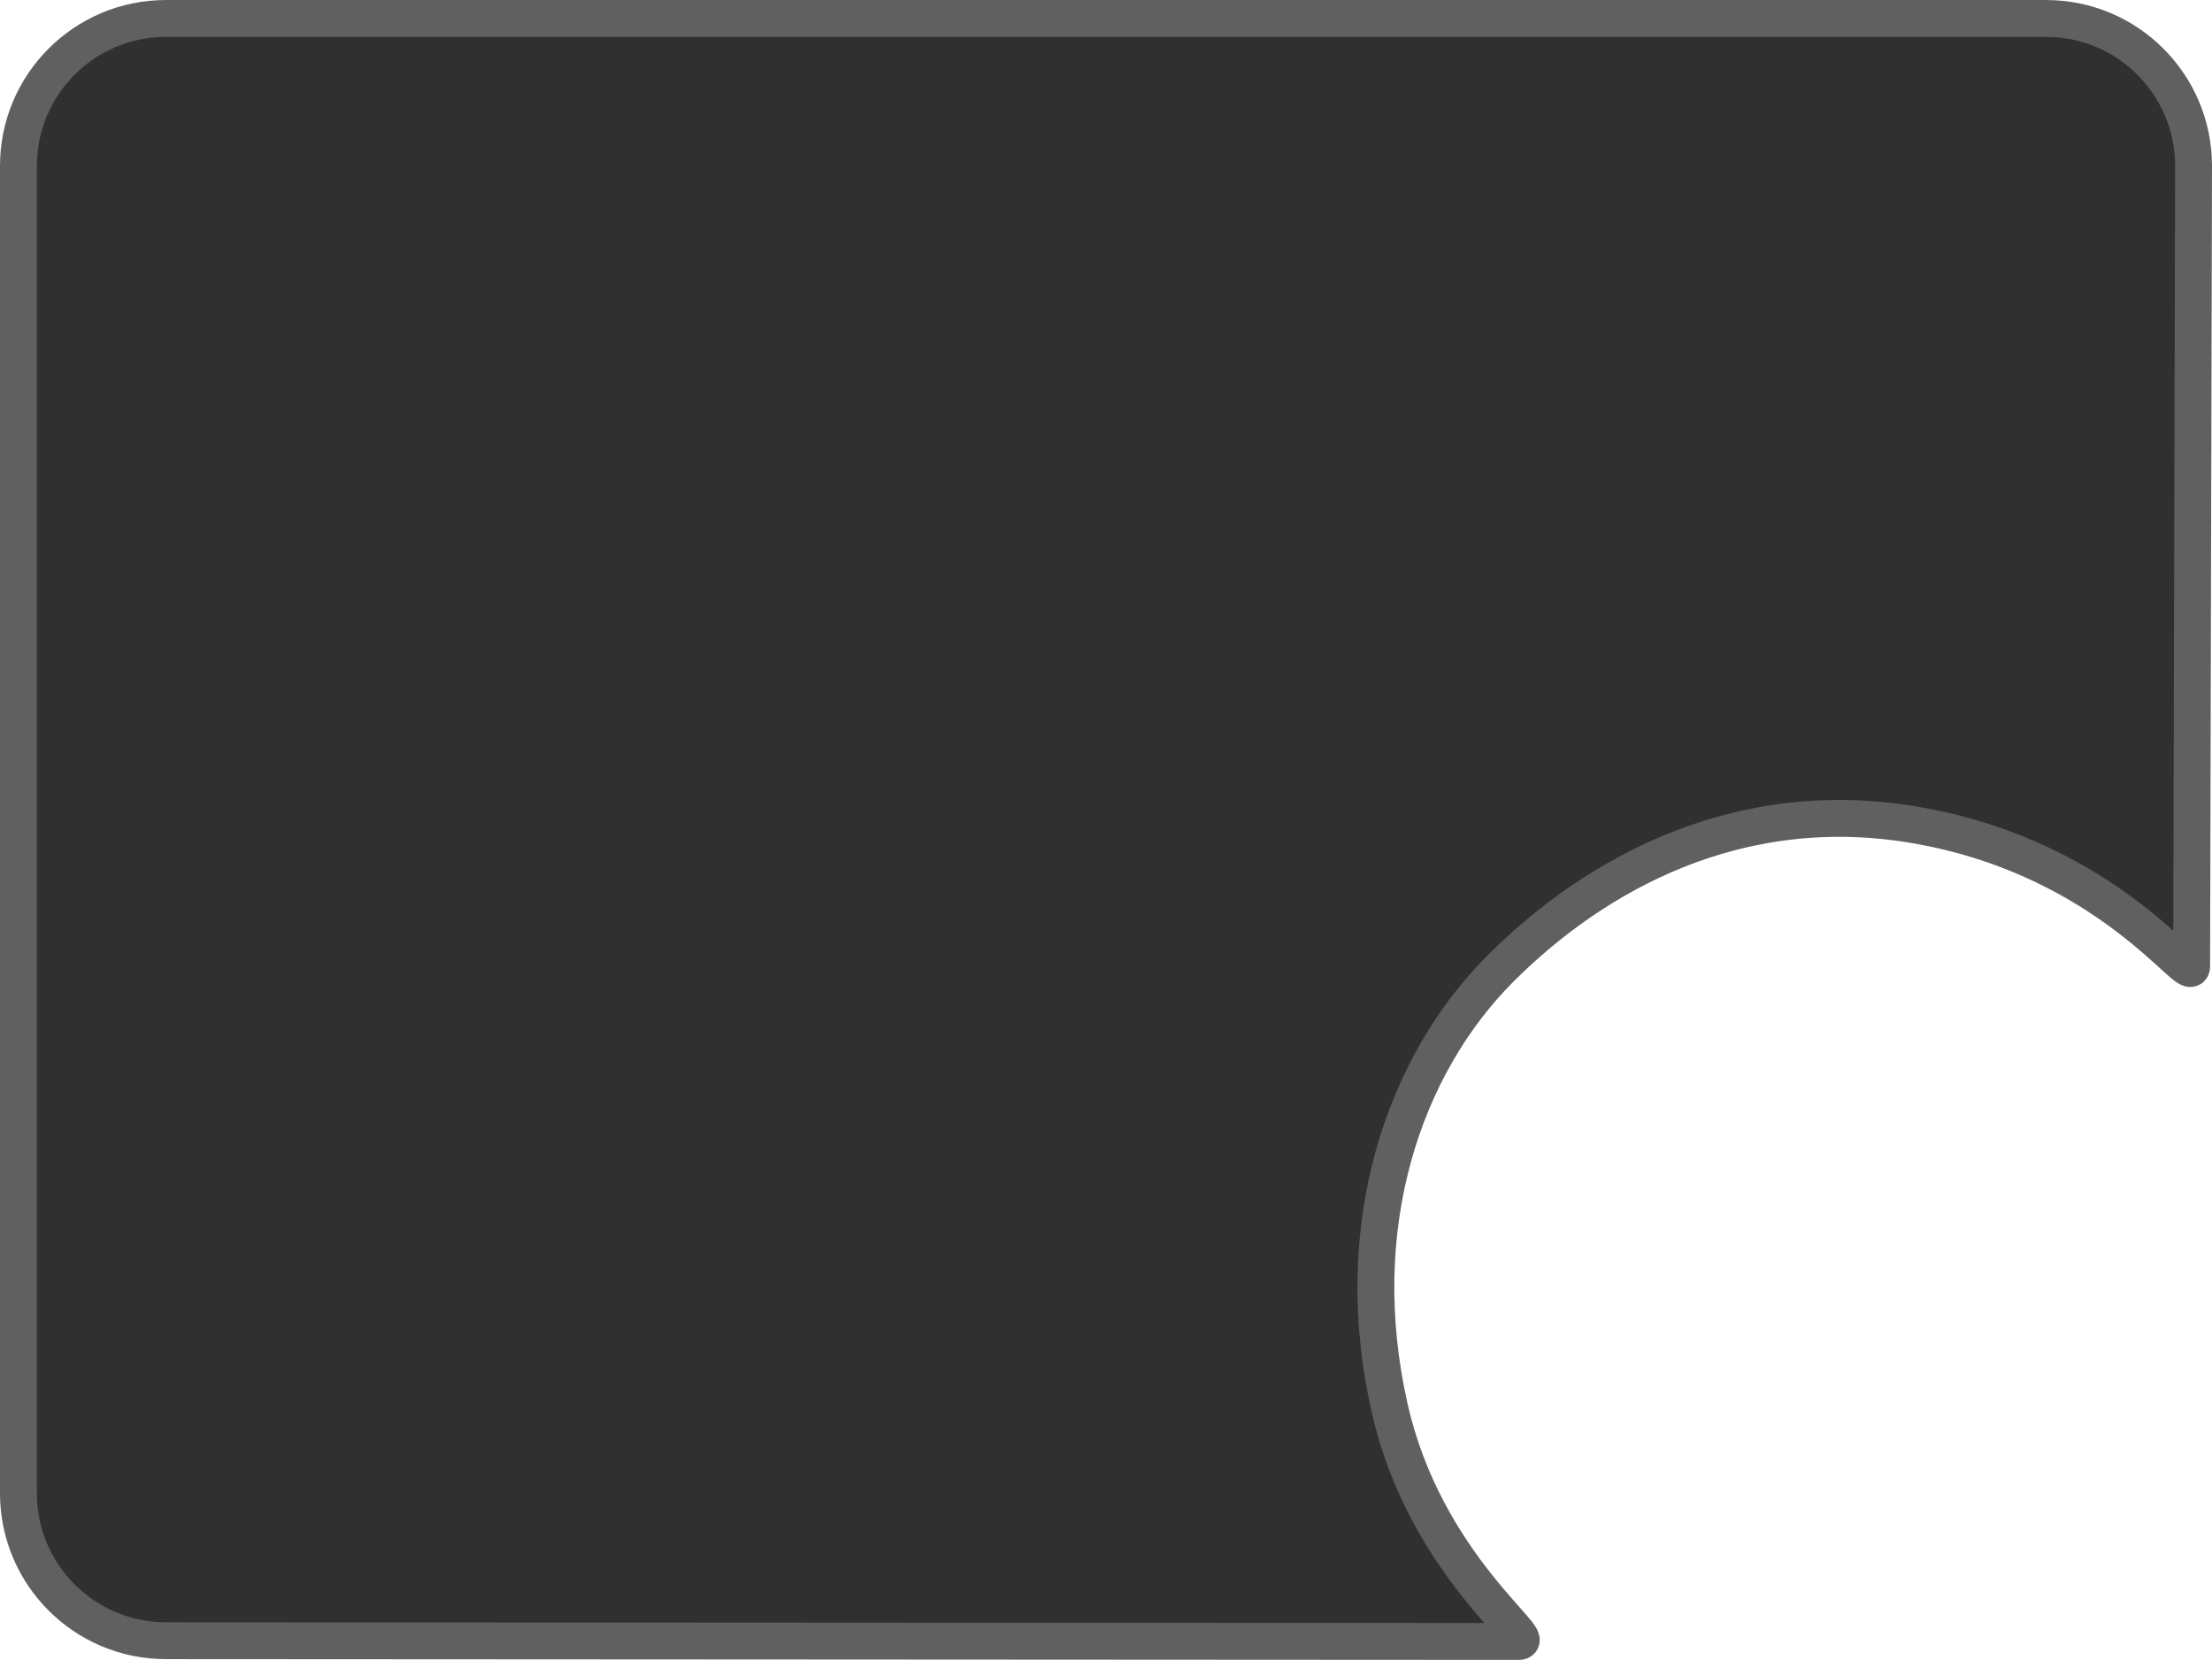
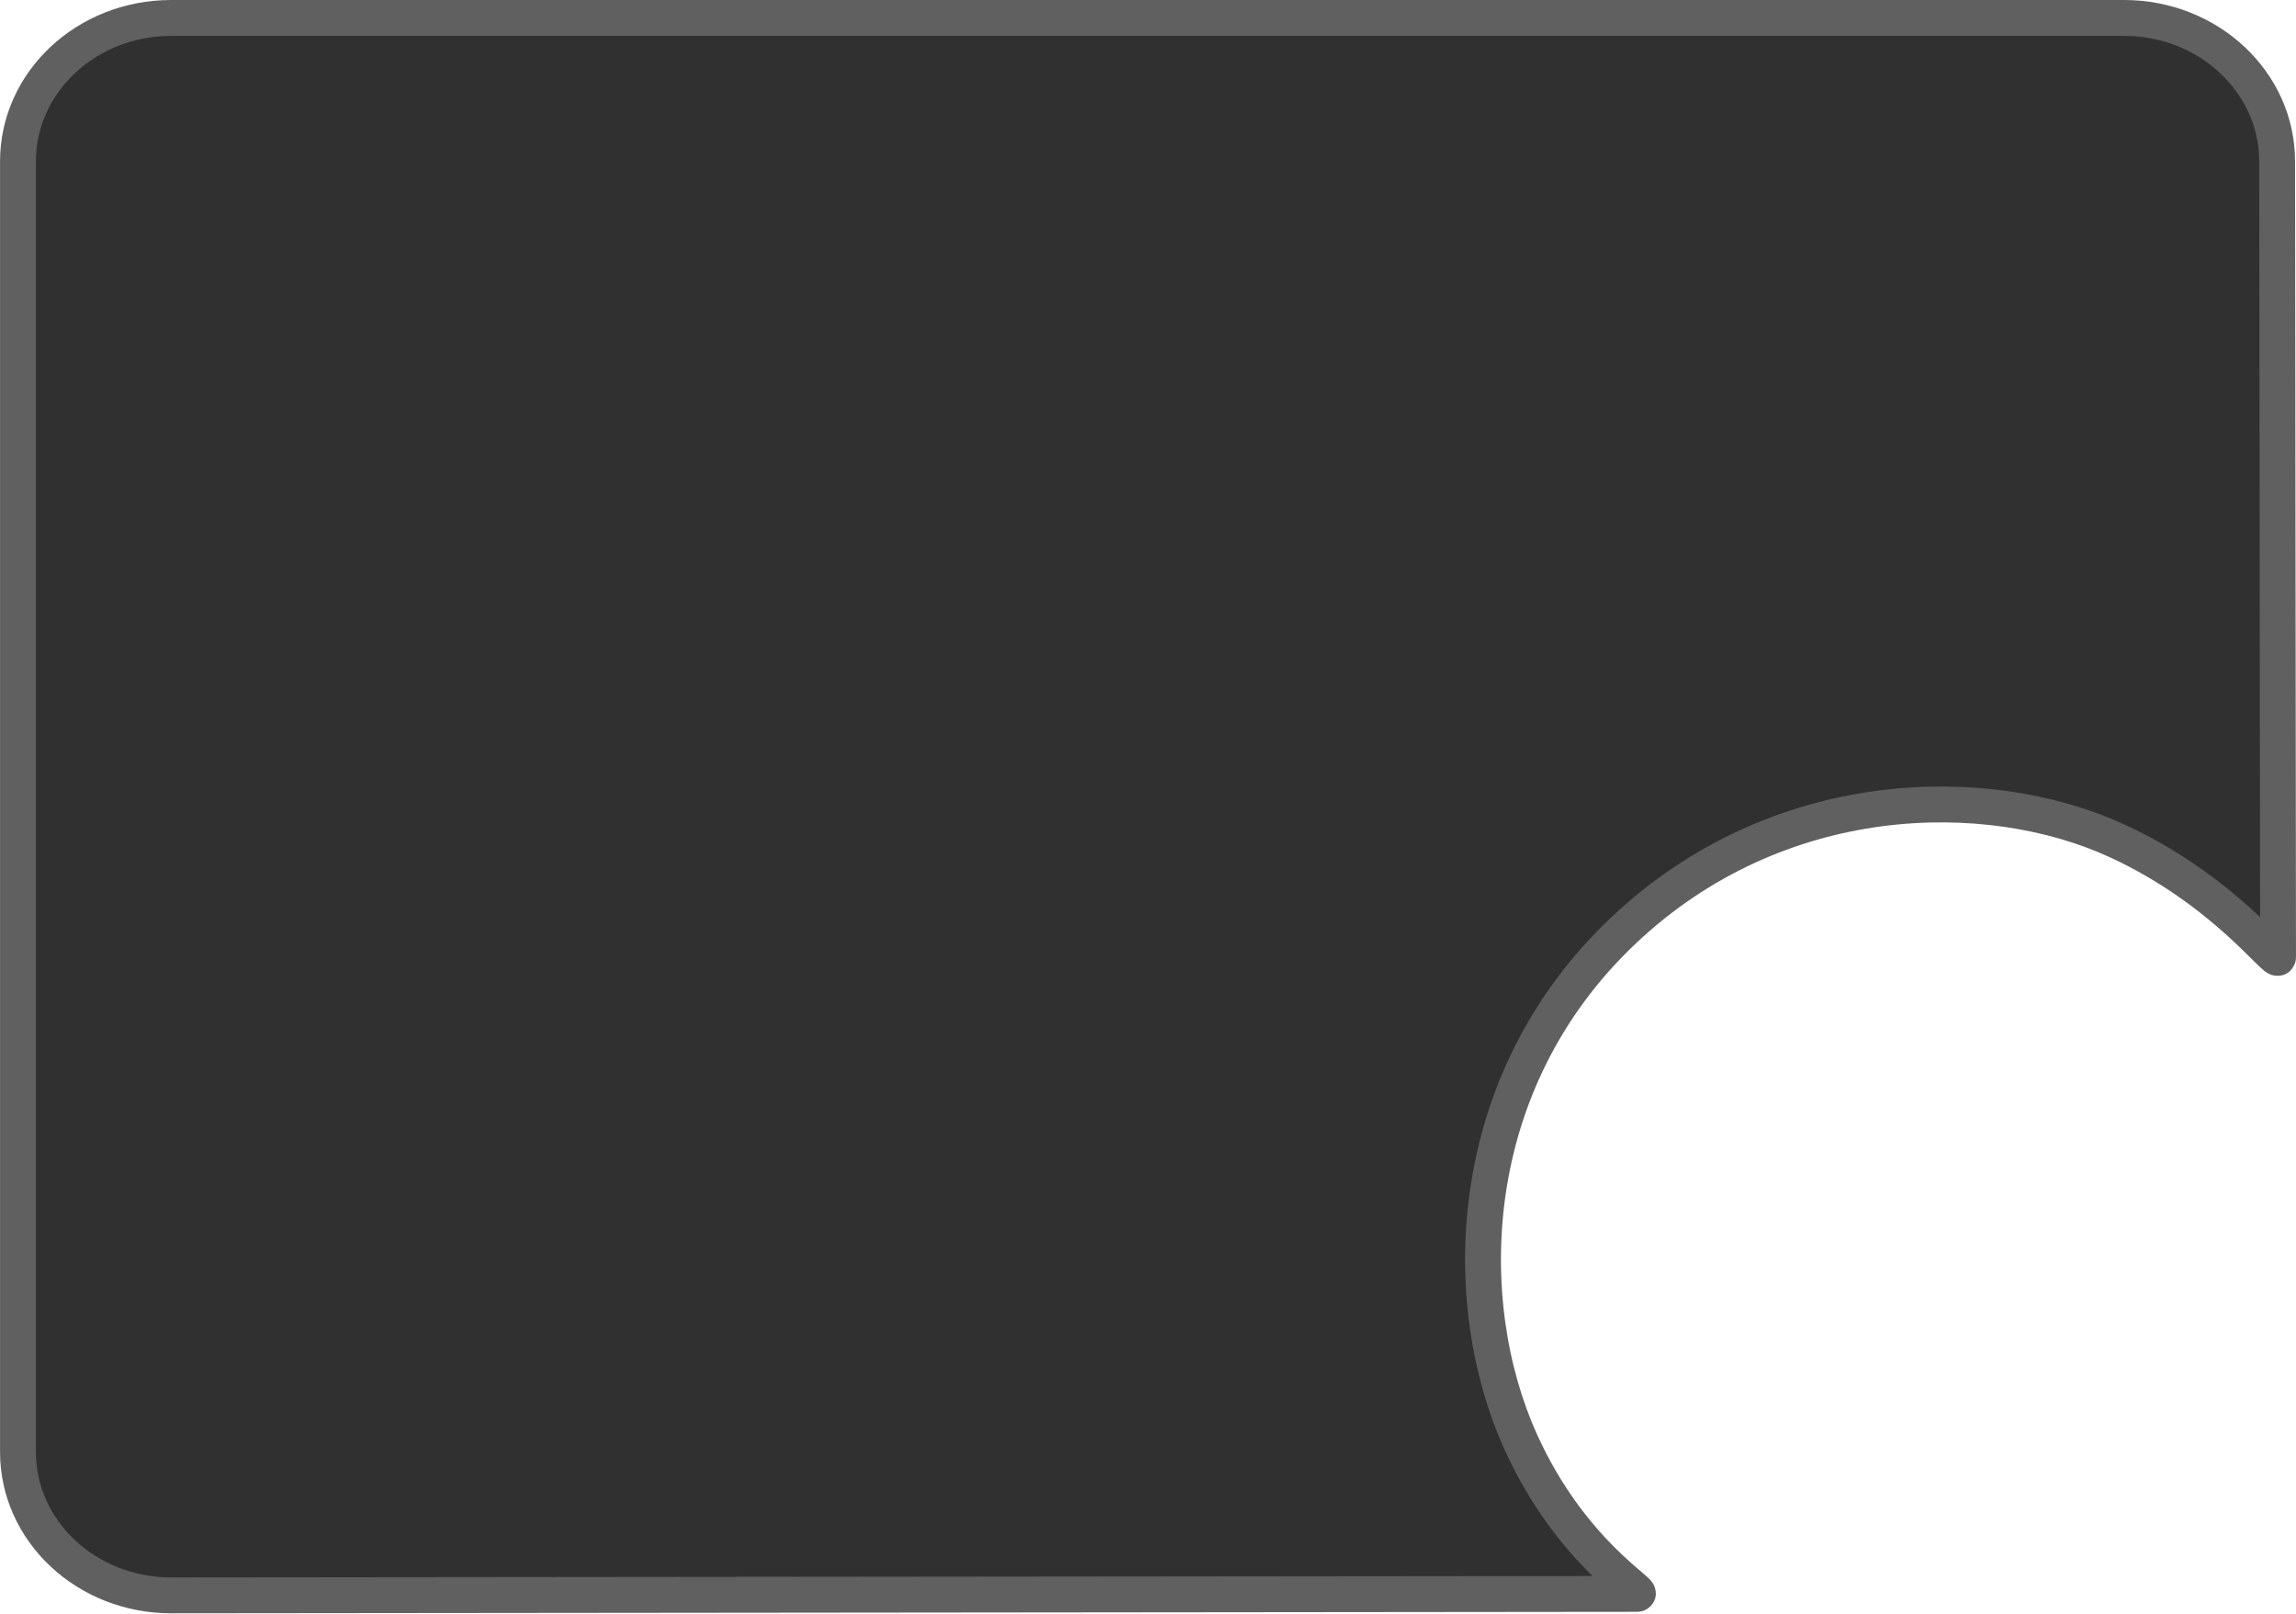
- <svg xmlns="http://www.w3.org/2000/svg" version="1.1" baseProfile="full" width="120" height="90.042" viewBox="0 0 120.00 90.04" enable-background="new 0 0 120.00 90.04" xml:space="preserve">
-   <path fill="#303030" fill-opacity="1" stroke-width="2" stroke-linejoin="round" stroke="#606060" stroke-opacity="1" d="M 9,1L 111,1C 115.418,1 119,4.582 119,9L 118.896,52.417C 118.896,53.539 114.521,46.667 104.146,44.792C 94.31,43.014 86.459,47.478 81.396,52.542C 76.146,57.792 73.146,66.542 75.396,76.417C 77.319,84.855 83.516,89.042 82.396,89.042L 9,89C 4.582,89 1,85.418 1,81L 1,9C 1,4.582 4.582,1 9,1 Z " />
+ <svg xmlns="http://www.w3.org/2000/svg" version="1.1" baseProfile="full" width="128.052" height="89.958" viewBox="0 0 128.05 89.96" enable-background="new 0 0 128.05 89.96" xml:space="preserve">
+   <path fill="#303030" fill-opacity="1" stroke-width="2" stroke-linejoin="round" stroke="#606060" stroke-opacity="1" d="M 9.542,1L 118.458,1C 123.175,1 127,4.58 127,8.996L 127.052,53.375C 127.052,53.888 124.052,49.625 118.052,46.875C 110.822,43.561 99.161,43.744 90.552,51.875C 81.552,60.375 81.302,72.625 84.802,80.375C 87.616,86.606 91.85,88.875 91.302,88.875L 9.542,88.958C 4.825,88.958 1,85.378 1,80.962L 1,8.996C 1,4.58 4.825,1 9.542,1 Z " />
</svg>
